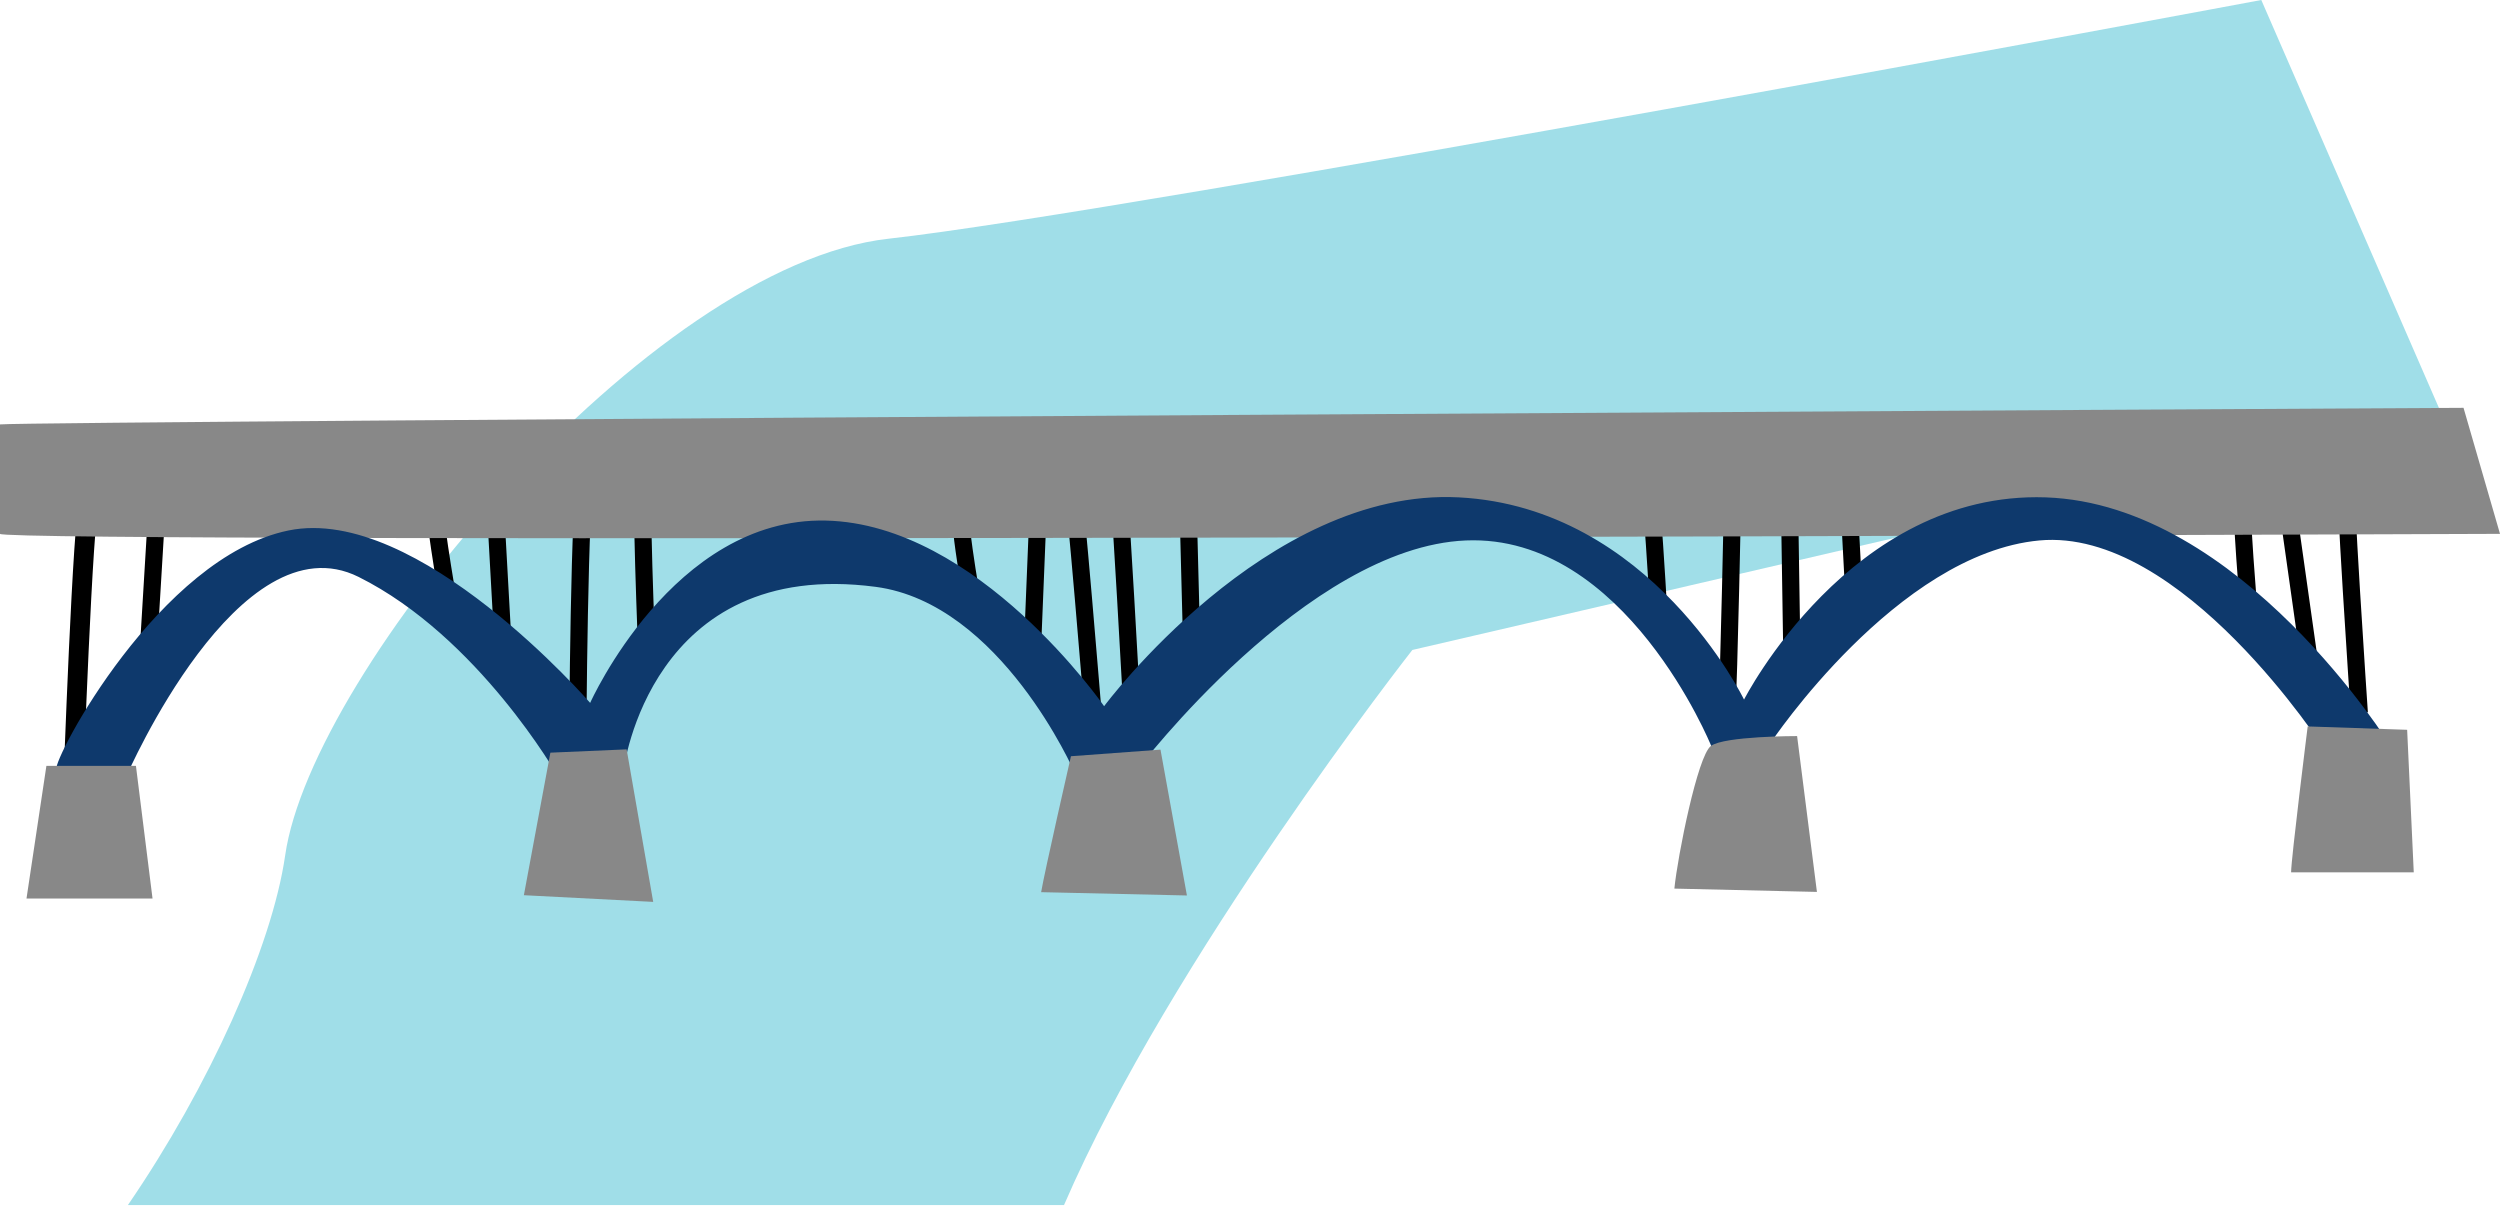
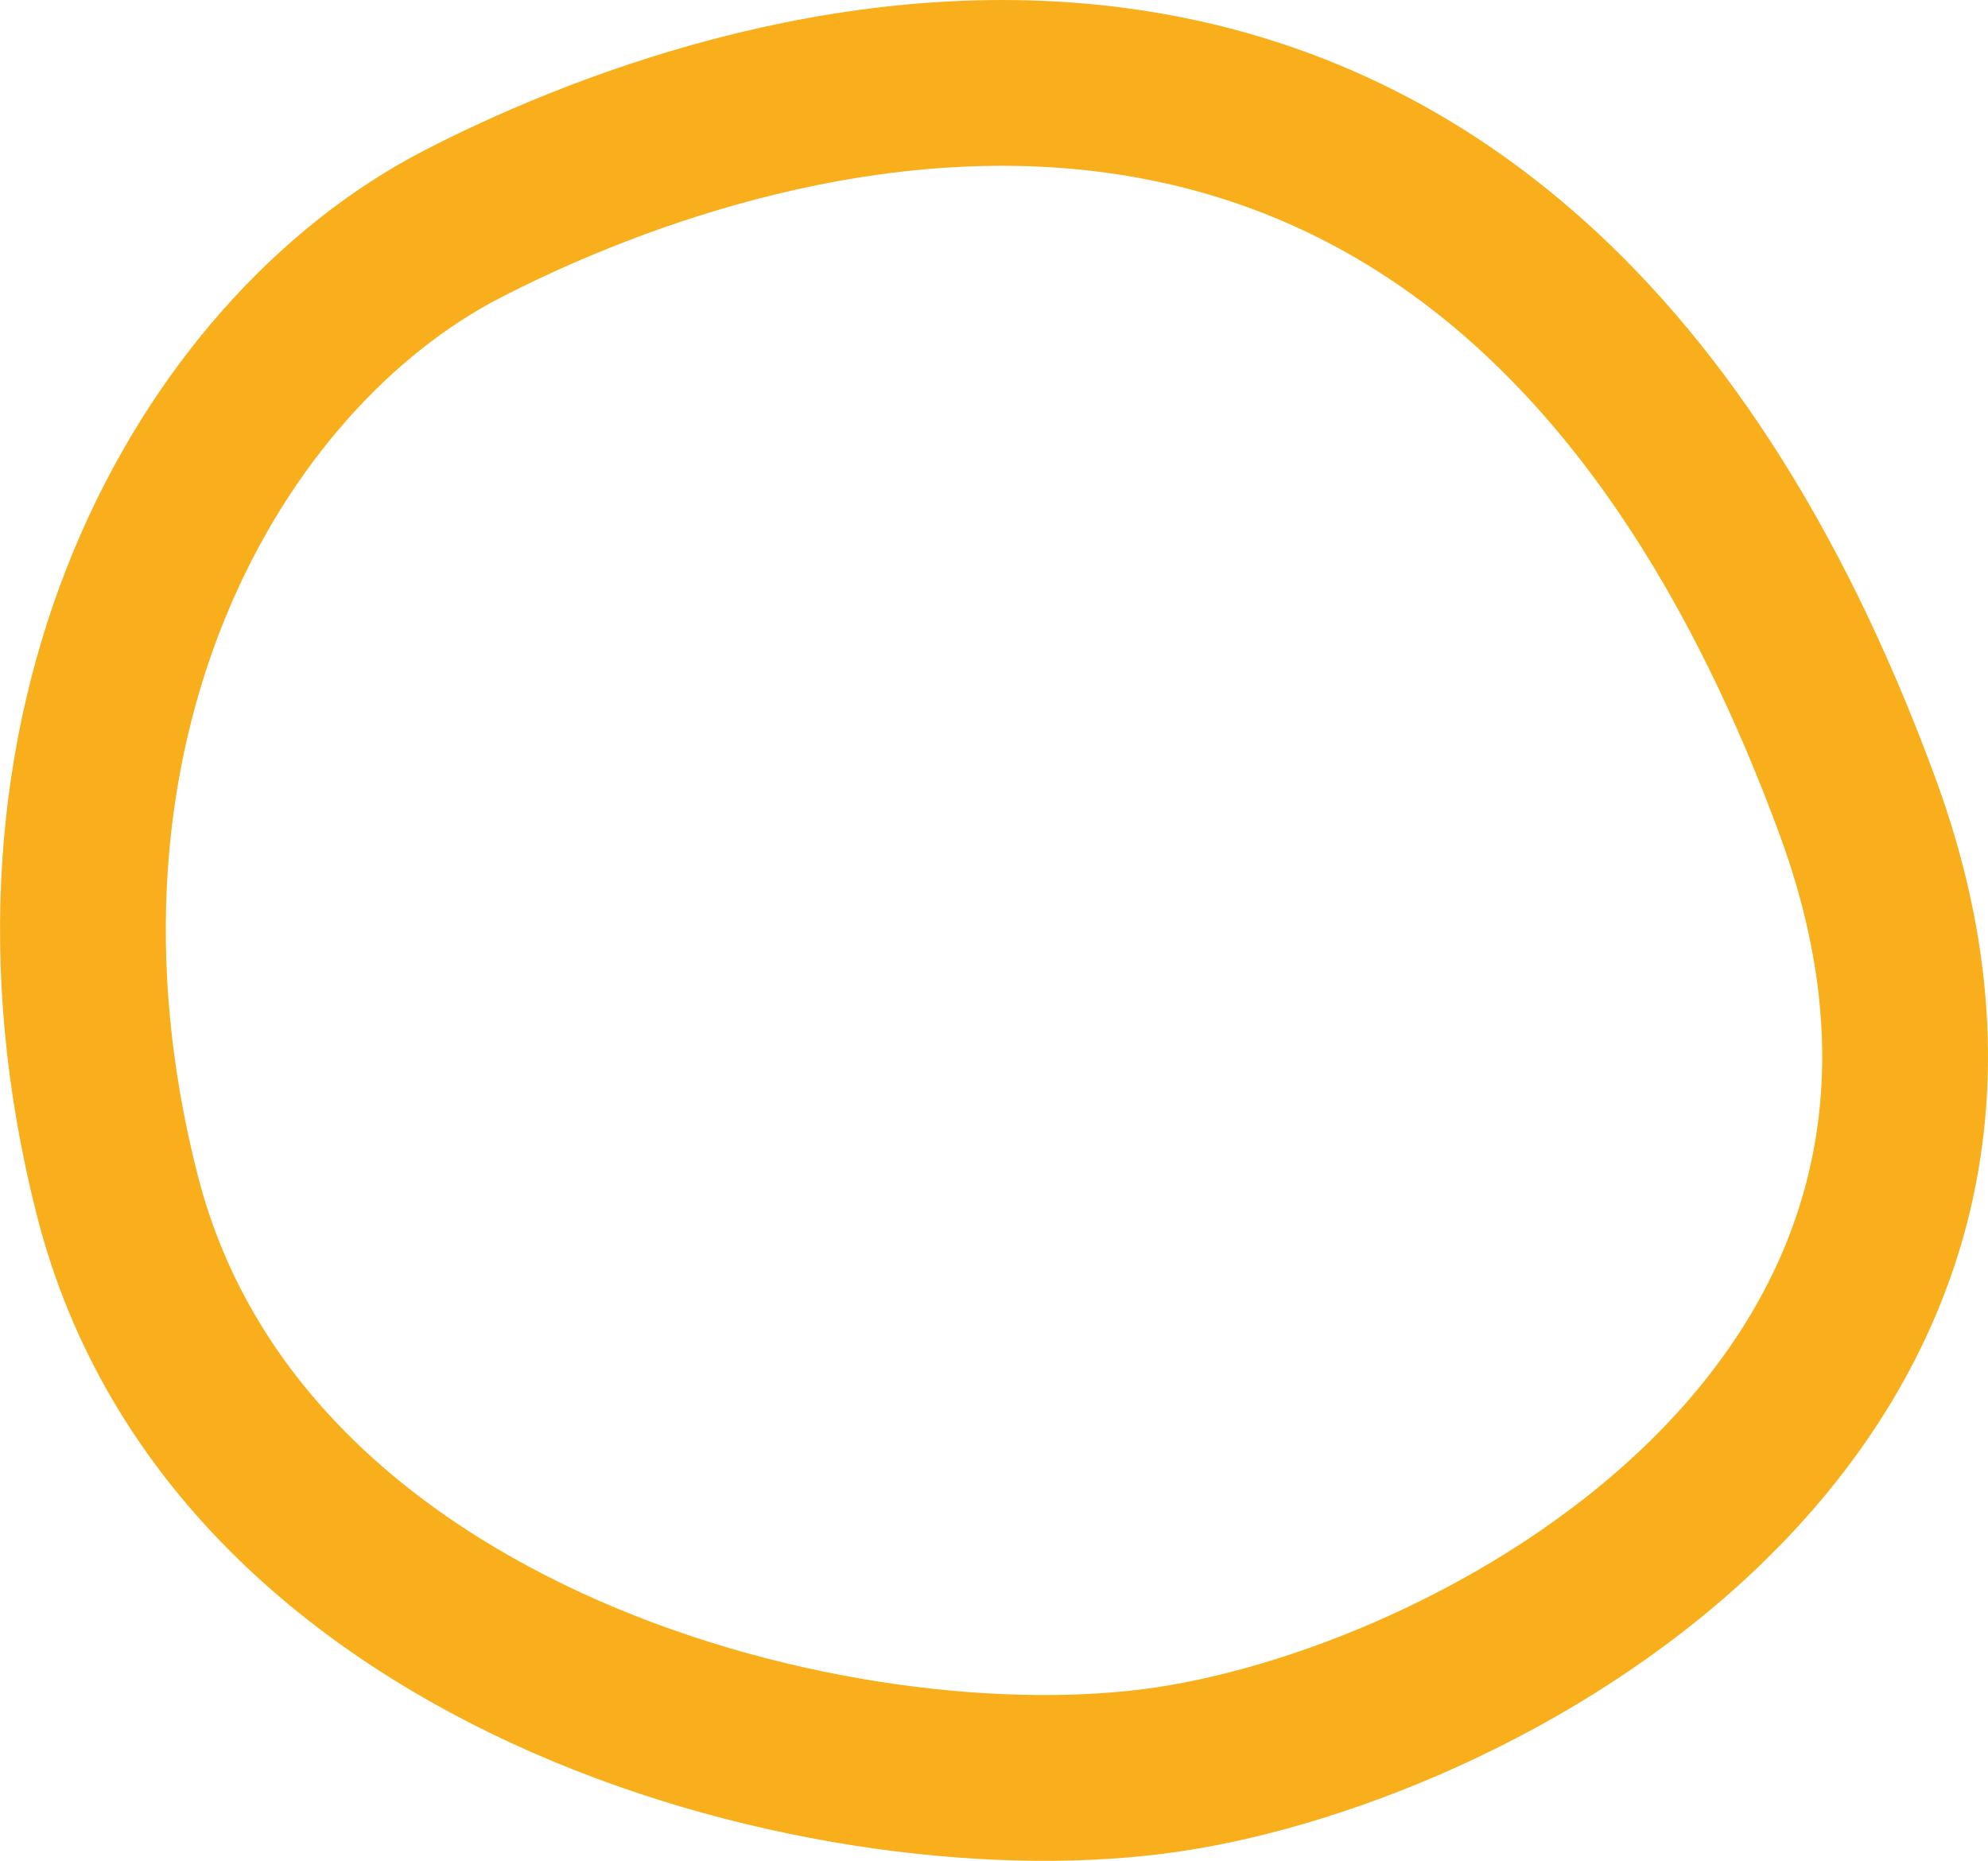
- <svg xmlns="http://www.w3.org/2000/svg" viewBox="0 0 378.29 182.35">
+ <svg xmlns="http://www.w3.org/2000/svg" viewBox="0 0 215.87 202.03">
  <defs>
-     <style>.cls-1{fill:#a0dee8;}.cls-2,.cls-3{fill:none;stroke:#000;stroke-miterlimit:10;}.cls-2{stroke-width:2.6px;}.cls-3{stroke-width:2.99px;}.cls-4{fill:#888;}.cls-5{fill:#0e396c;}</style>
+     <style>.cls-1{fill:none;stroke:#f8af1b;stroke-miterlimit:10;stroke-width:18px;}</style>
  </defs>
  <g id="Слой_2" data-name="Слой 2">
    <g id="лого">
-       <path class="cls-1" d="M161,182.35c16.17-37.44,52.71-84,52.71-84L369.26,62.21,342.17,0S170.58,32.11,134.46,36.12s-87.3,65.23-91.31,93.32c-2,13.85-11.52,35-23.8,52.91Z" />
-       <path class="cls-2" d="M355,70.74c-.5.5,2,37.13,2,37.13" />
-       <line class="cls-2" x1="345.84" y1="74.59" x2="349.86" y2="103.02" />
-       <path class="cls-2" d="M339.38,74.92c-.45,1.56.95,17.9.95,17.9" />
-       <path class="cls-2" d="M279.62,69.57c-.22.67.89,20.07.89,20.07" />
-       <path class="cls-2" d="M270.7,70.91c0,.89.45,29,.45,29" />
-       <path class="cls-2" d="M262.23,71.8c0,1.12-.67,33.45-.9,34.34" />
-       <path class="cls-2" d="M249.52,73.81c.44.89,1.33,16.5,1.33,16.5" />
-       <line class="cls-2" x1="179.72" y1="74.48" x2="180.39" y2="100.34" />
-       <path class="cls-2" d="M169.24,73.81c.23.67,2,32.78,2,32.78" />
-       <path class="cls-2" d="M162.11,72c.44.9,3.34,36.57,3.34,36.57" />
-       <line class="cls-2" x1="157.2" y1="74.25" x2="156.09" y2="101.46" />
-       <path class="cls-2" d="M145.61,74.48c-1.34,1.11,1.56,16.72,1.56,16.72" />
-       <path class="cls-2" d="M97.44,71.58c-.67.67.45,27.65.45,27.65" />
-       <path class="cls-2" d="M88.75,72c-1.12.9-1.34,41.25-1.34,41.25" />
-       <line class="cls-2" x1="74.92" y1="76.04" x2="76.26" y2="100.12" />
-       <path class="cls-2" d="M65.78,74.7c-.67.67,2,16,2,16" />
-       <line class="cls-2" x1="23.86" y1="74.92" x2="22.3" y2="100.79" />
-       <path class="cls-3" d="M13.55,75.76c-1,1.5-2.51,44.15-2.51,44.15" />
-       <path class="cls-4" d="M0,64.22c4.52-.5,372.77-2.51,372.77-2.51l5.52,19.07S0,82.28,0,80.78Z" />
-       <path class="cls-5" d="M8.53,116.4C8,114.89,24.08,84.29,43.65,80.27S89.3,106.36,89.3,106.36s12.55-28.09,35.63-27.59,42.14,28.09,42.14,28.09,24.58-33.11,53.68-31.6,43.15,30.6,43.15,30.6S280,74.25,309.55,75.26s52.18,37.62,52.18,37.62l-10,.51s-21.58-33.62-43.15-31.61-40.64,30.6-40.64,30.6l-9,.5s-13-32.1-37.12-31.1-49.67,34.62-49.67,34.62l-9.54.5s-11.14-25.59-30.1-28.1c-34.11-4.51-38.13,27.6-38.13,27.6l-10,1s-12-21.07-30.11-30.1-35.12,30.1-35.12,30.1Z" />
-       <polygon class="cls-4" points="7.02 115.89 4.01 135.96 23.08 135.96 20.57 115.89 7.02 115.89" />
-       <polygon class="cls-4" points="79.27 135.46 83.28 113.89 94.82 113.39 98.84 136.47 79.27 135.46" />
-       <path class="cls-4" d="M157.54,135c.5-3,4.51-20.57,4.51-20.57l13.55-1,4,22.07Z" />
-       <path class="cls-4" d="M253.36,134.46c.5-5,3.52-20.07,5.52-21.58s13.05-1.5,13.05-1.5l3,23.58Z" />
-       <path class="cls-4" d="M346.68,132c0-2,2.51-22.08,2.51-22.08l15.05.51,1,21.57Z" />
+       <path class="cls-1" d="M201.68,87.49c23.72,64.42-39.59,99.34-74.78,104.61S25.82,180.87,12.76,129.87s10-91.38,37.44-105.54S161.66-21.26,201.68,87.49Z" />
    </g>
  </g>
</svg>
